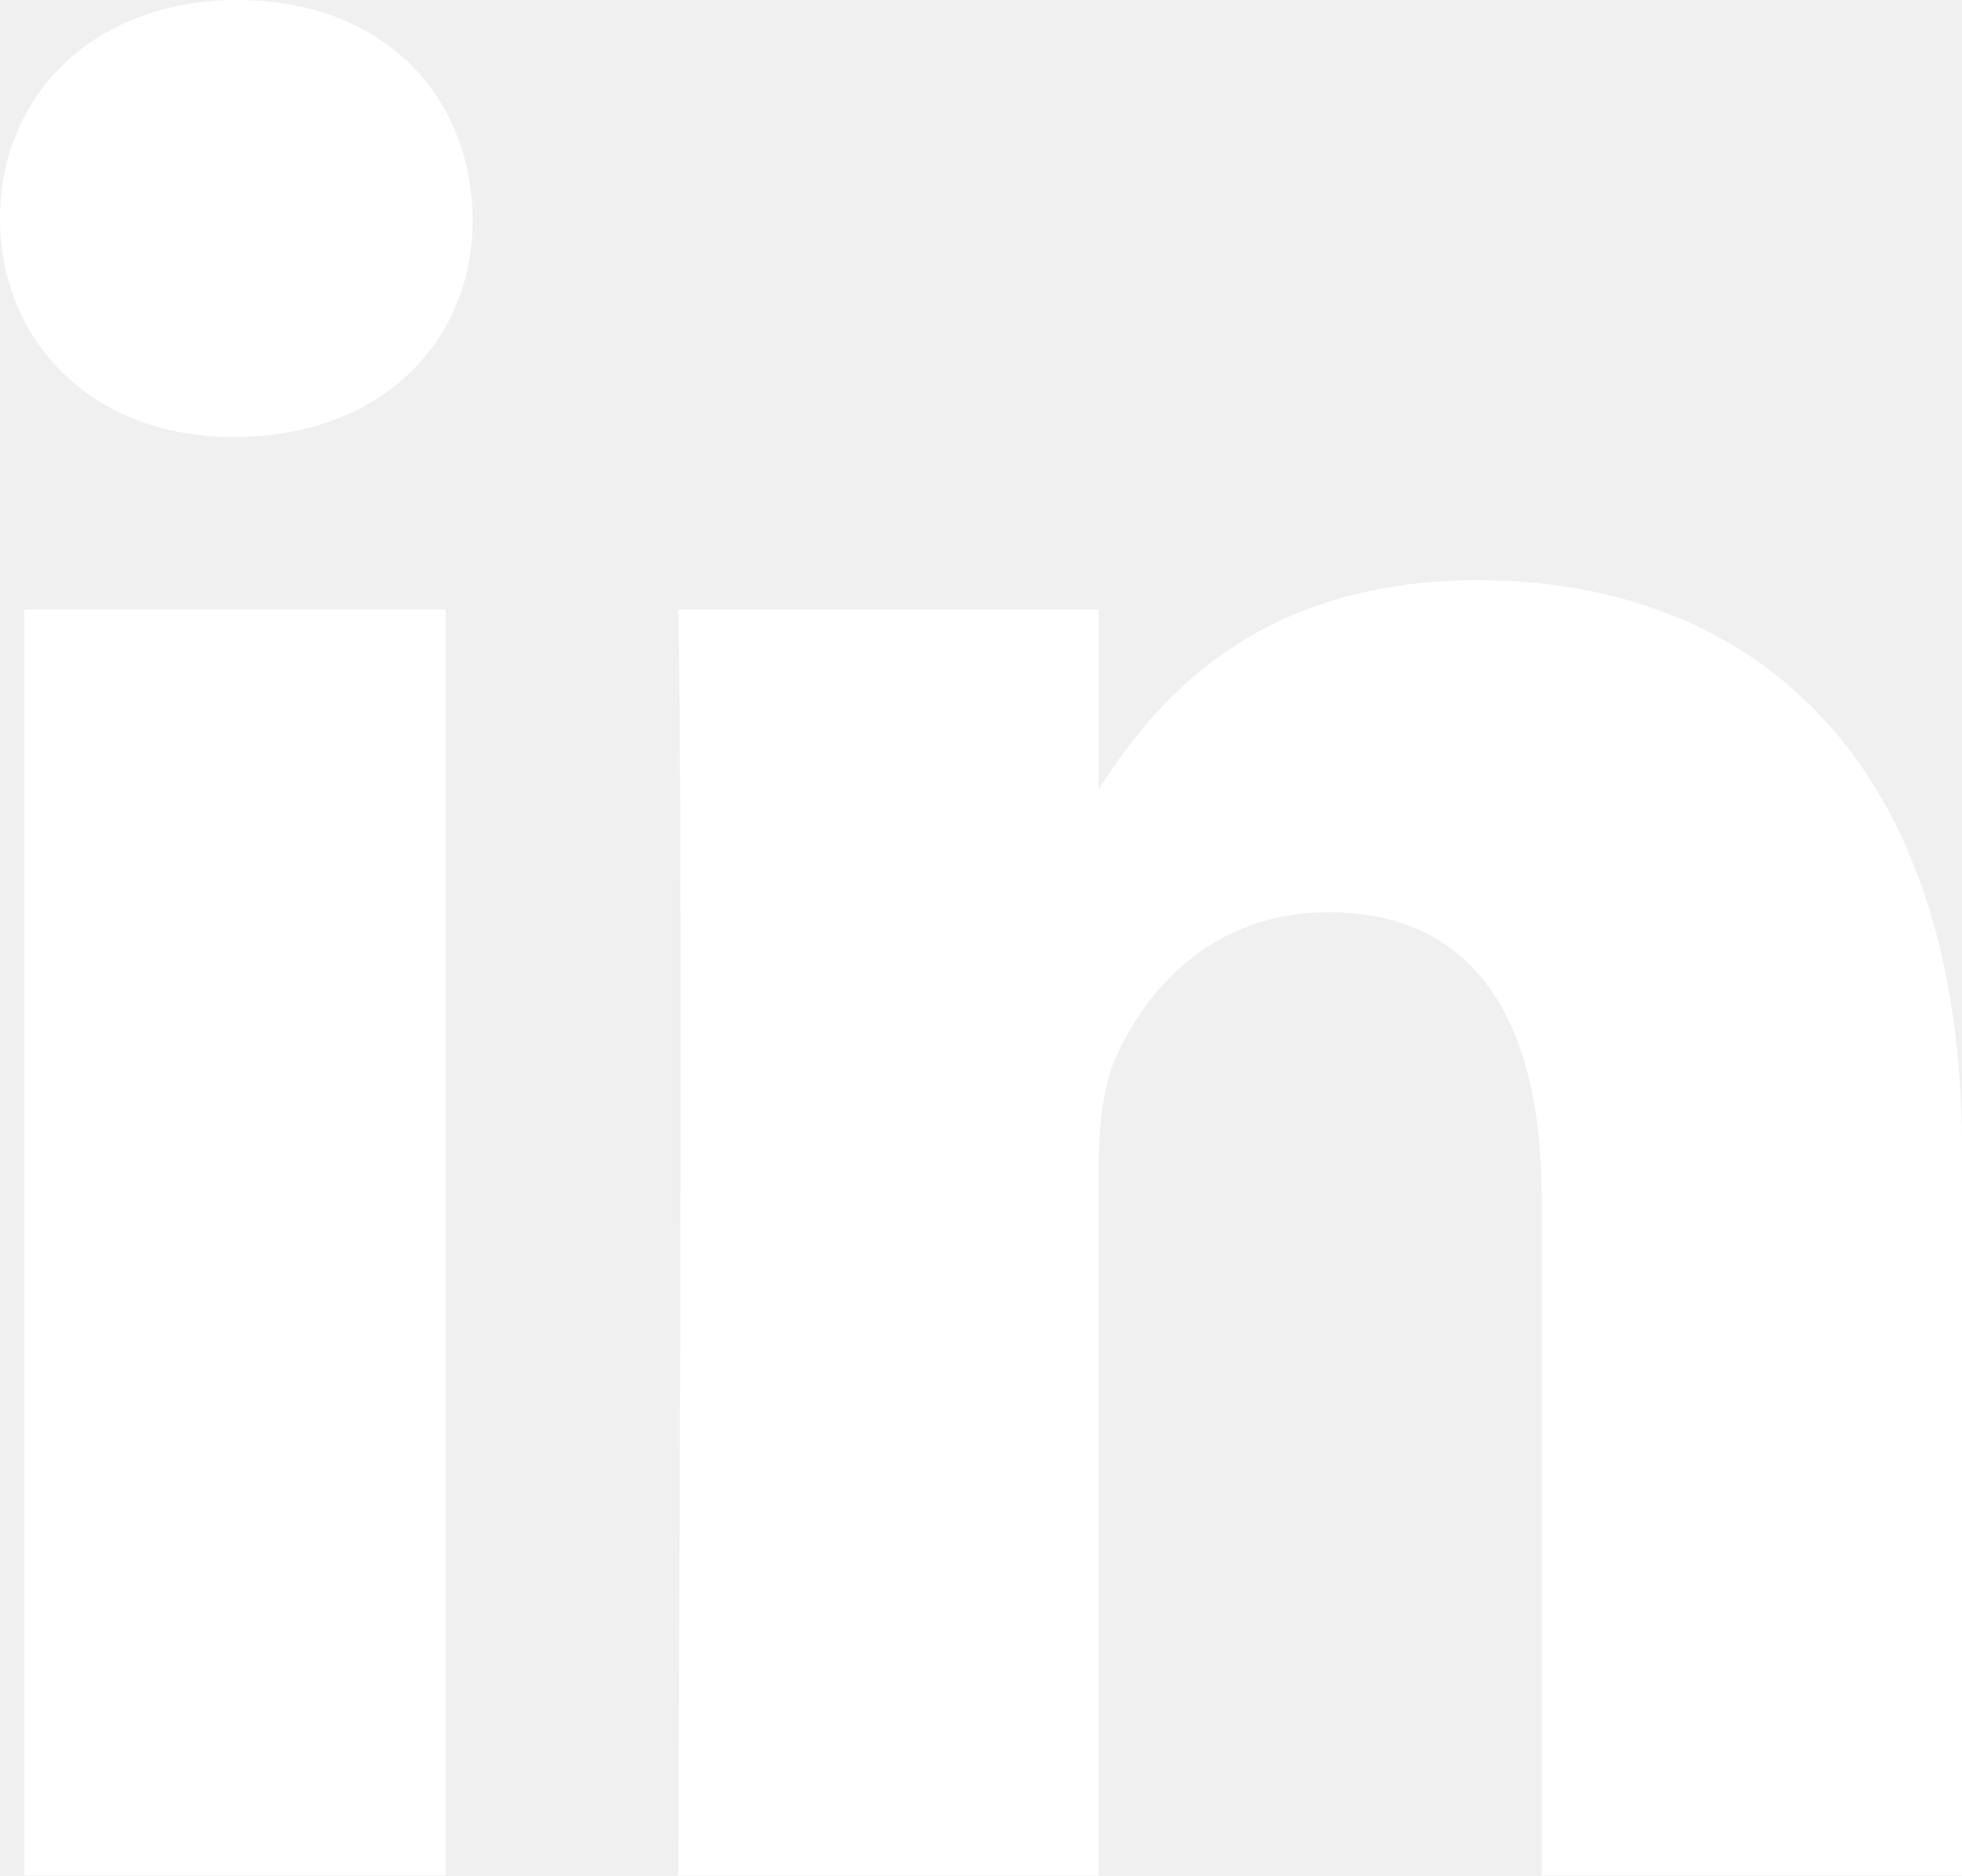
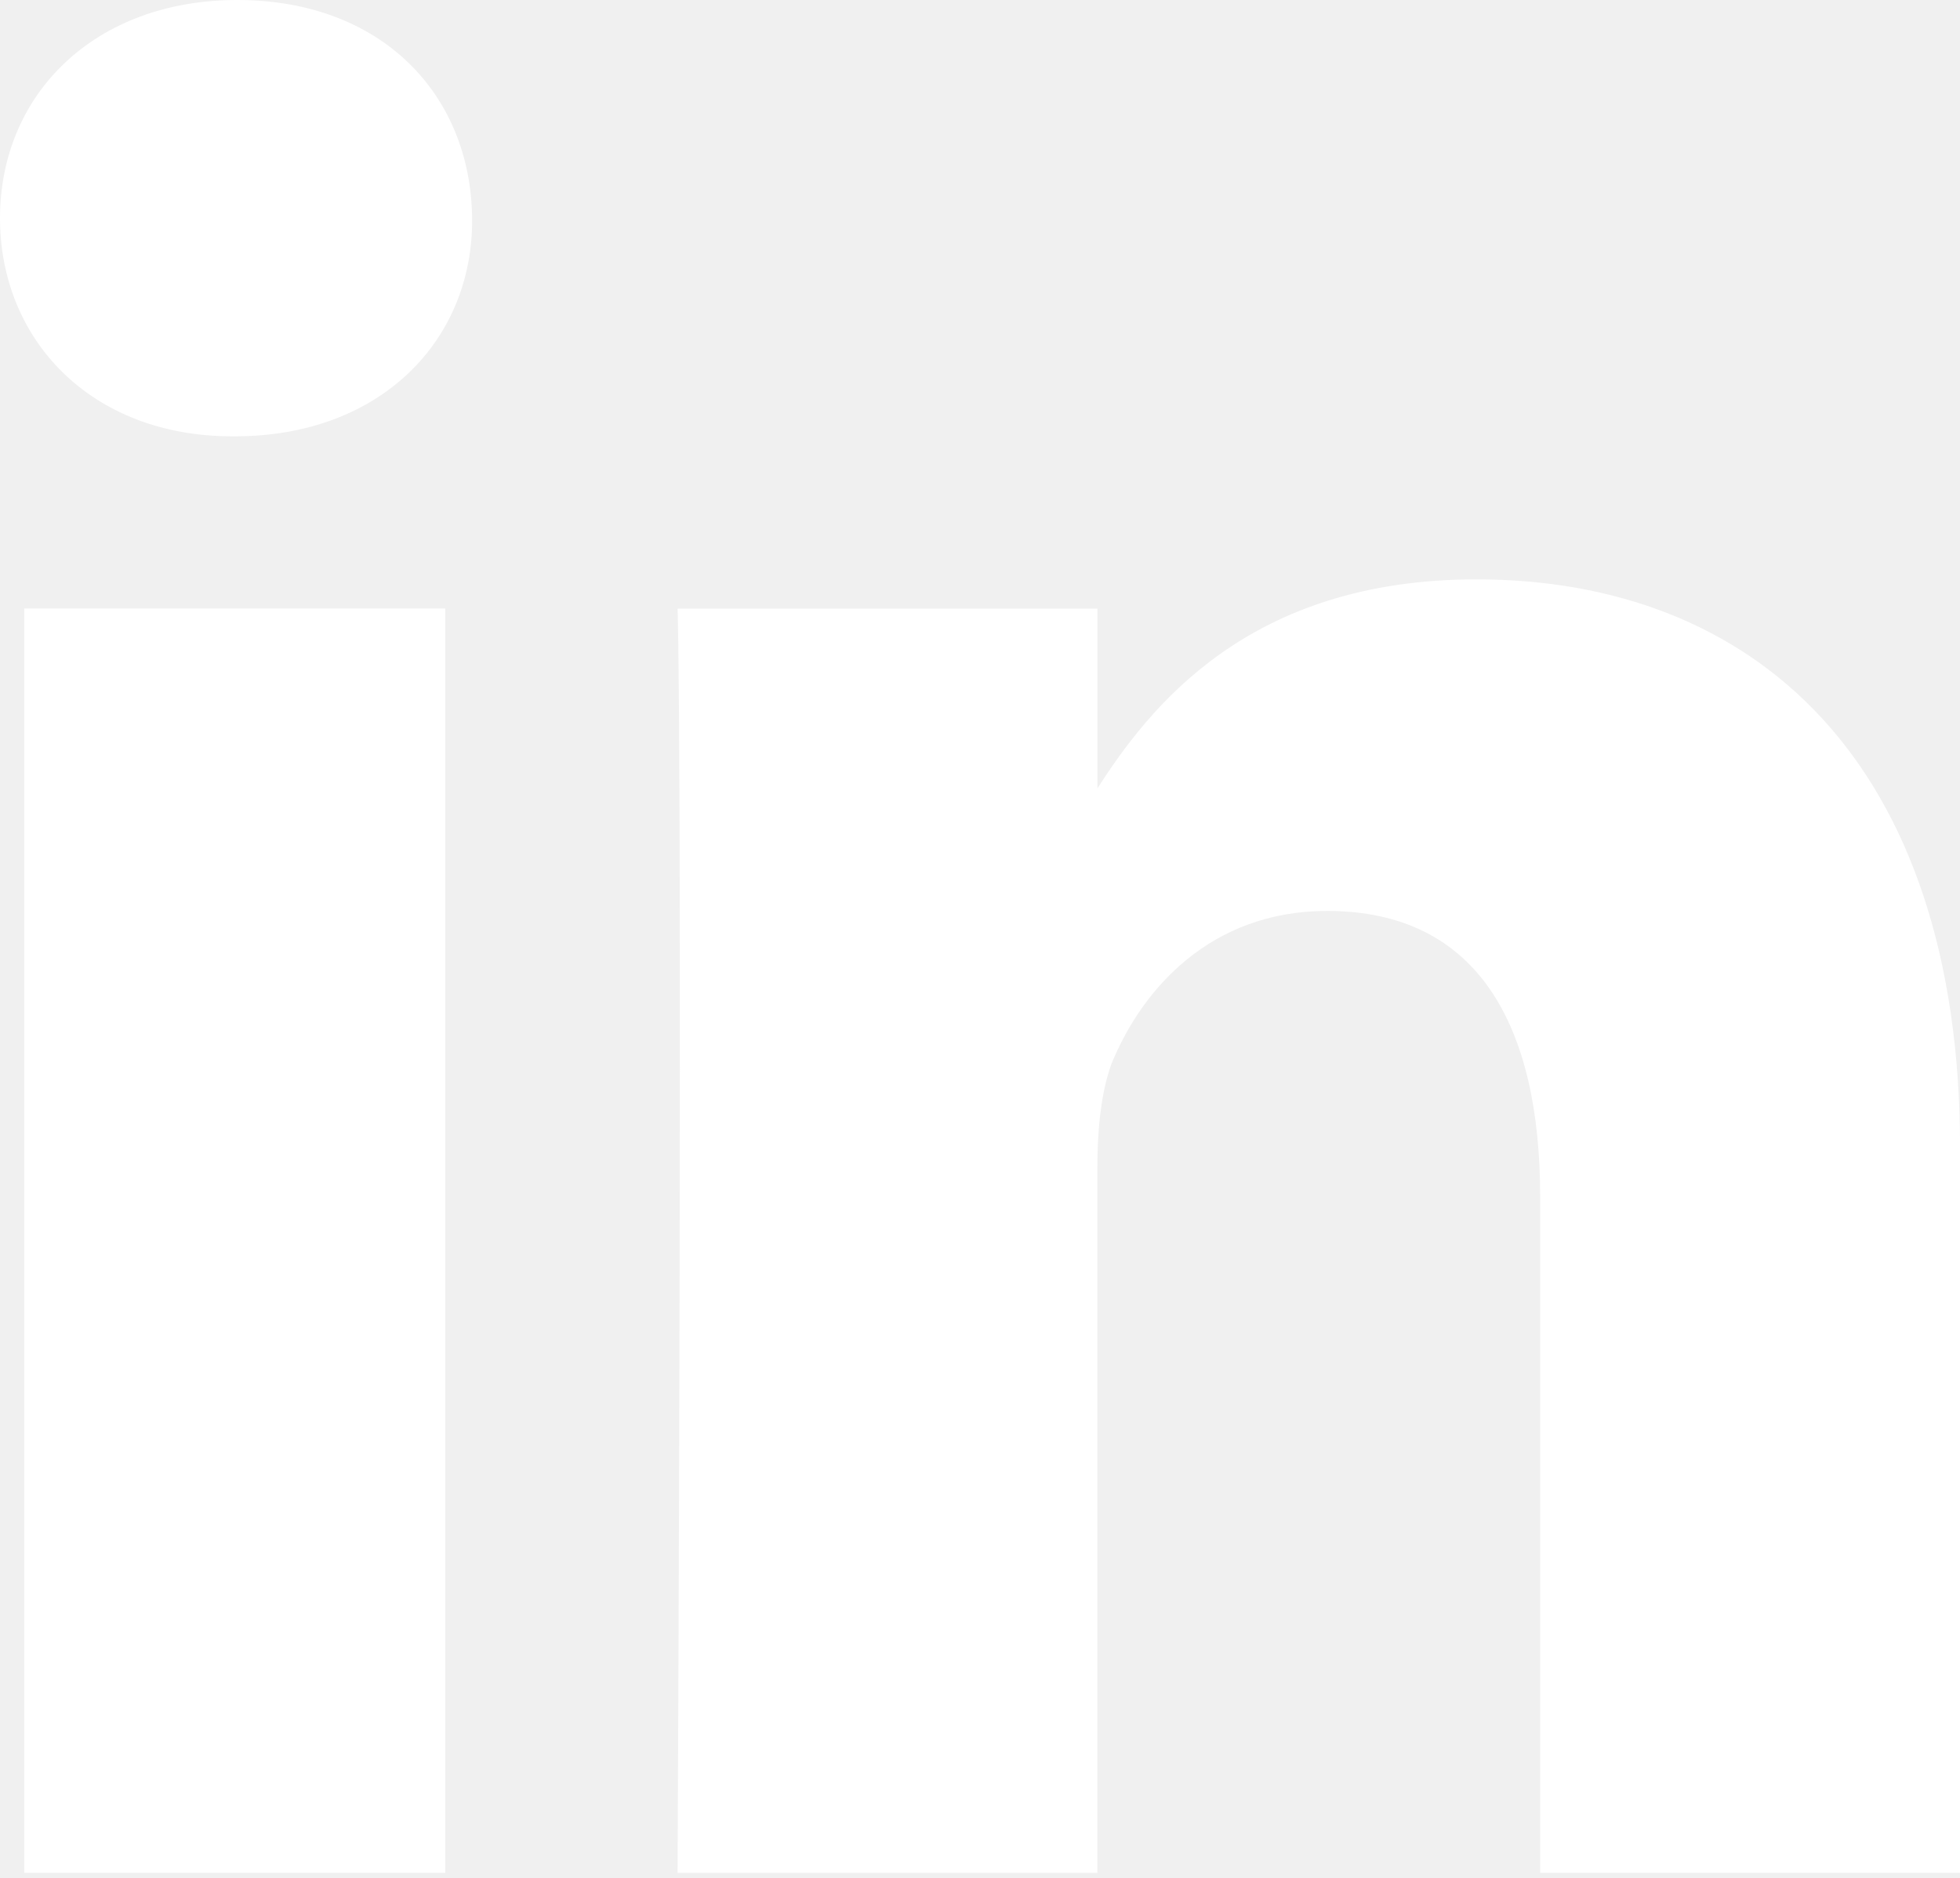
- <svg xmlns="http://www.w3.org/2000/svg" version="1.1" id="Layer_1" x="0px" y="0px" width="24px" height="22.938px" viewBox="0 0 24 22.938" enable-background="new 0 0 24 22.938" xml:space="preserve">
+ <svg xmlns="http://www.w3.org/2000/svg" version="1.1" id="Layer_1" x="0px" y="0px" width="24px" height="23px" viewBox="0 0 24 23" enable-background="new 0 0 24 23" xml:space="preserve">
  <g>
    <path fill="#FFFFFF" d="M2.875,5.344H2.844C1.109,5.344,0,4.156,0,2.672C0,1.156,1.156,0,2.906,0c1.766,0,2.859,1.156,2.875,2.672   C5.797,4.156,4.672,5.344,2.875,5.344z M5.453,22.938H0.297V7.453h5.156V22.938z M24,22.938h-5.141v-8.281   c0-2.078-0.75-3.5-2.609-3.5c-1.422,0-2.266,0.953-2.641,1.875c-0.125,0.344-0.172,0.797-0.172,1.266v8.641H8.297   c0.063-14.031,0-15.484,0-15.484h5.141v2.25h-0.031c0.672-1.063,1.891-2.609,4.672-2.609c3.391,0,5.922,2.219,5.922,6.969V22.938z" />
  </g>
</svg>
